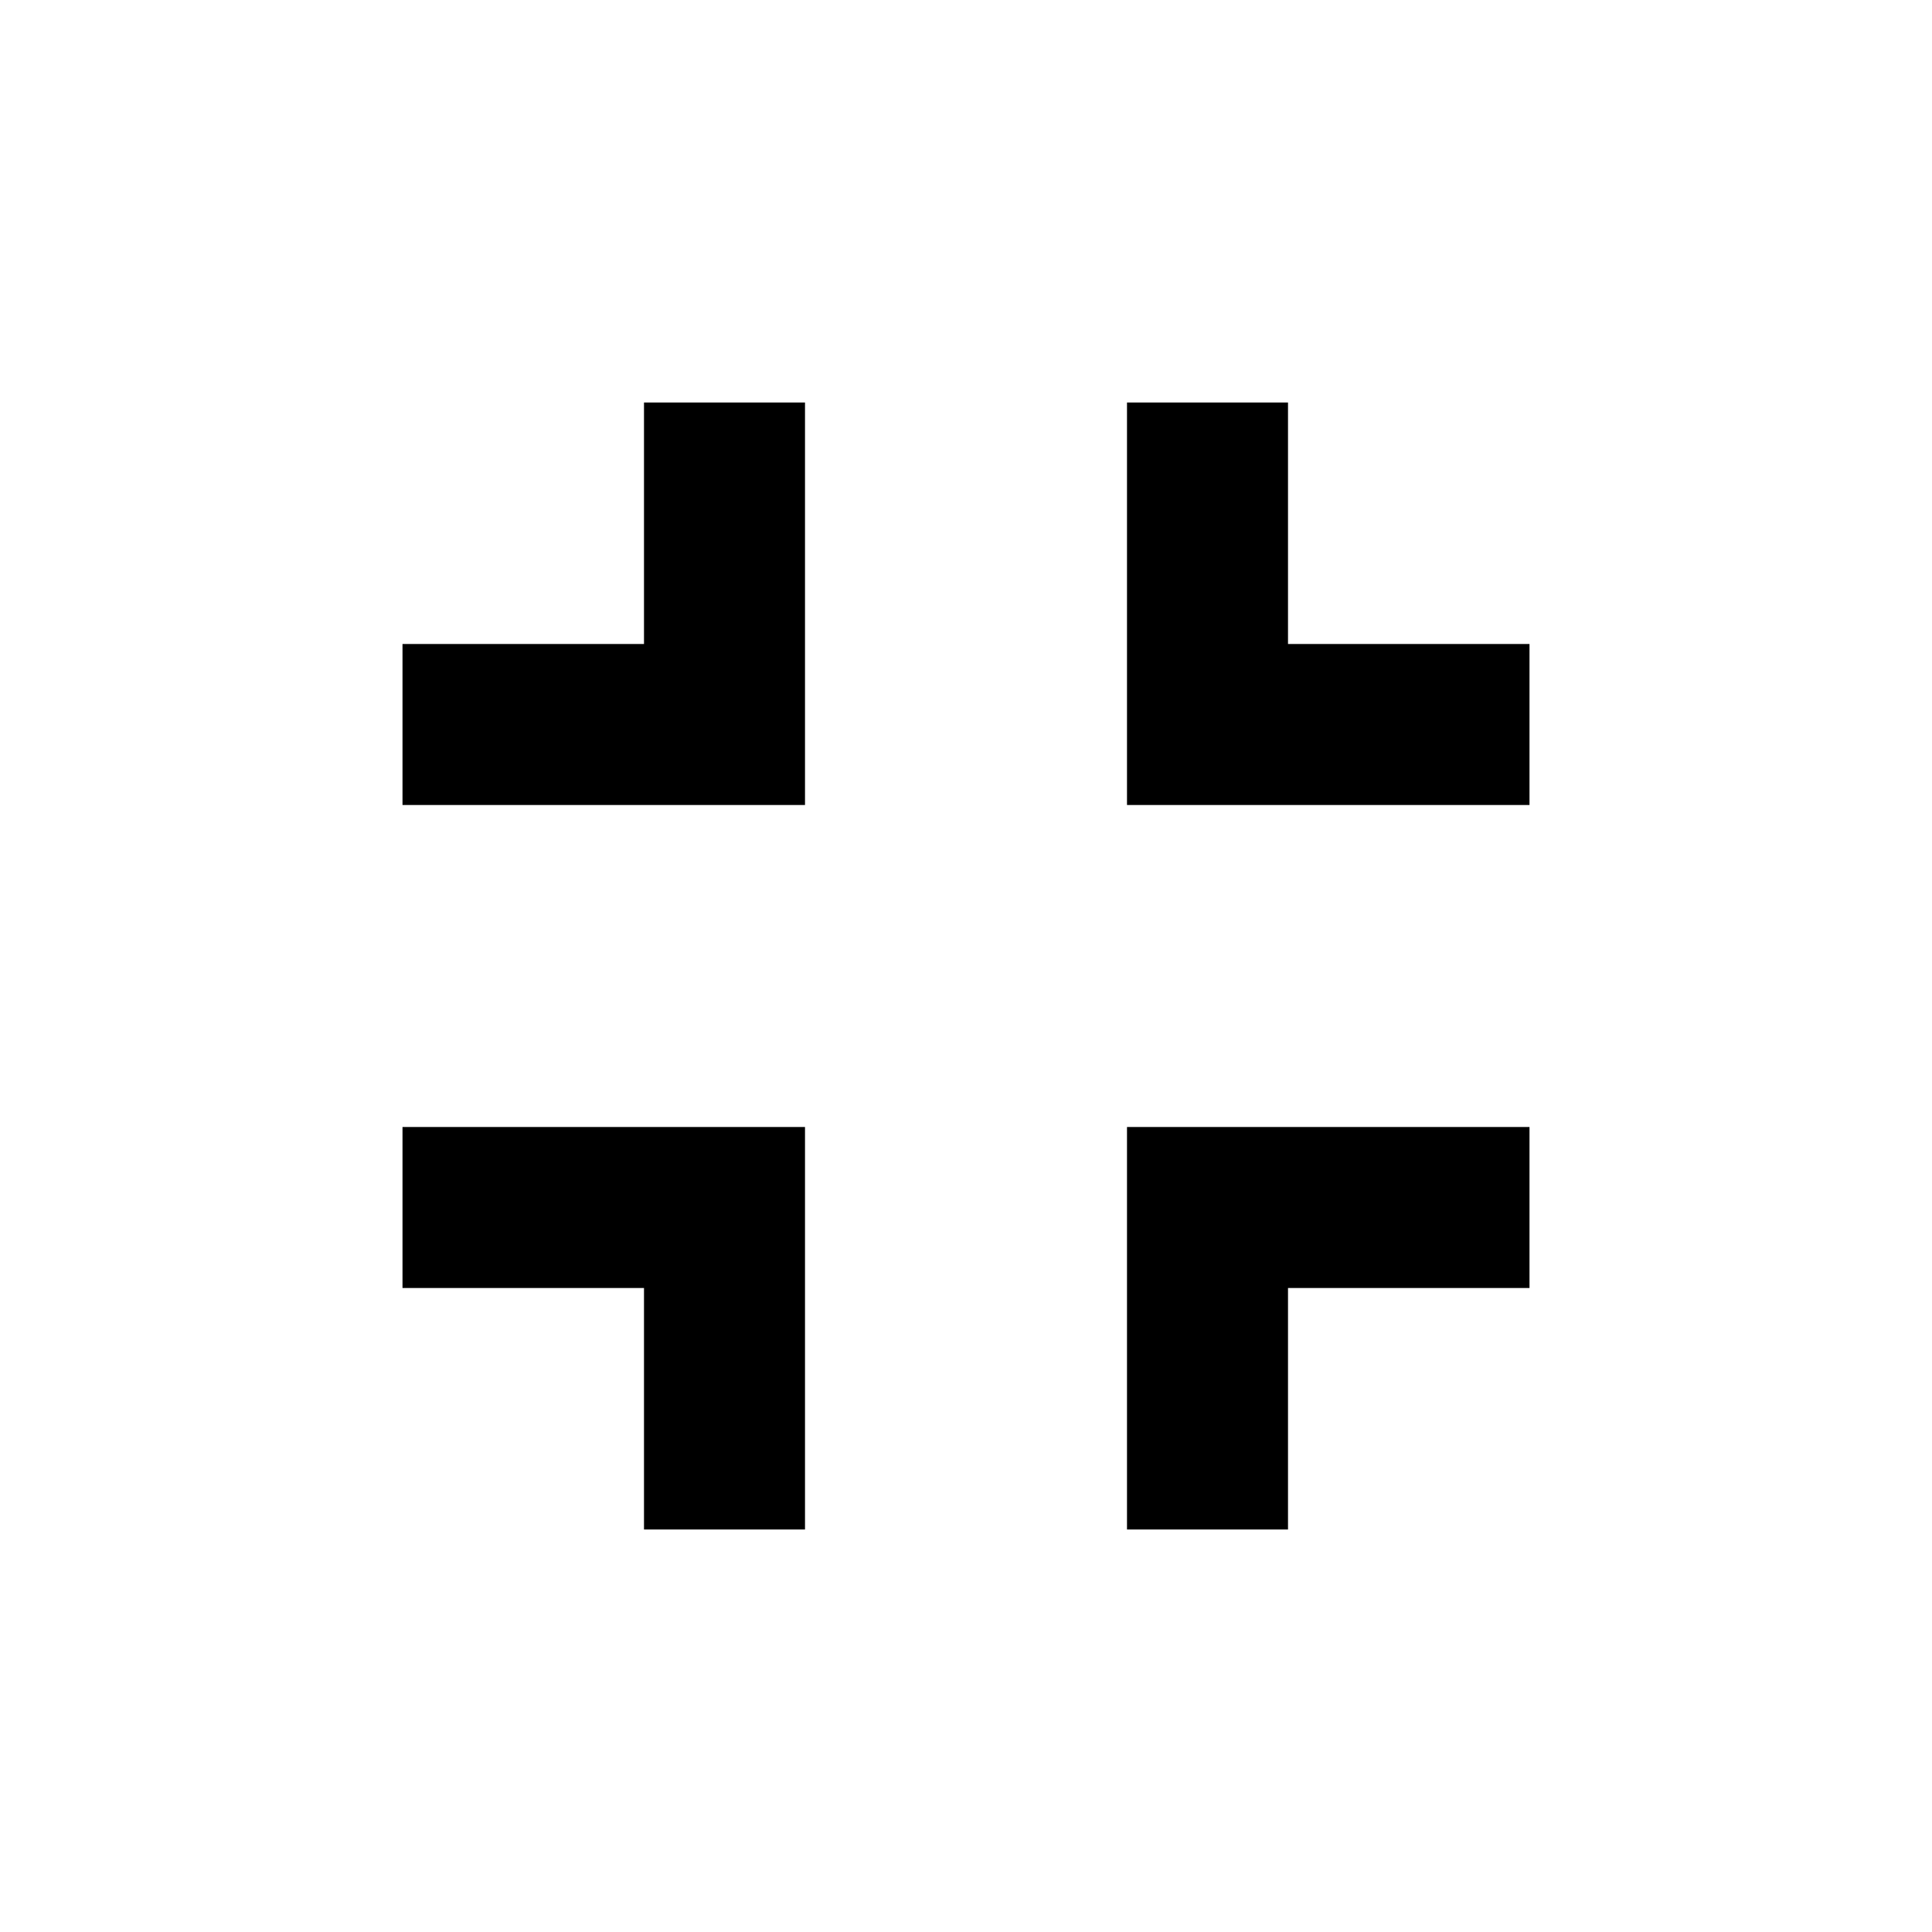
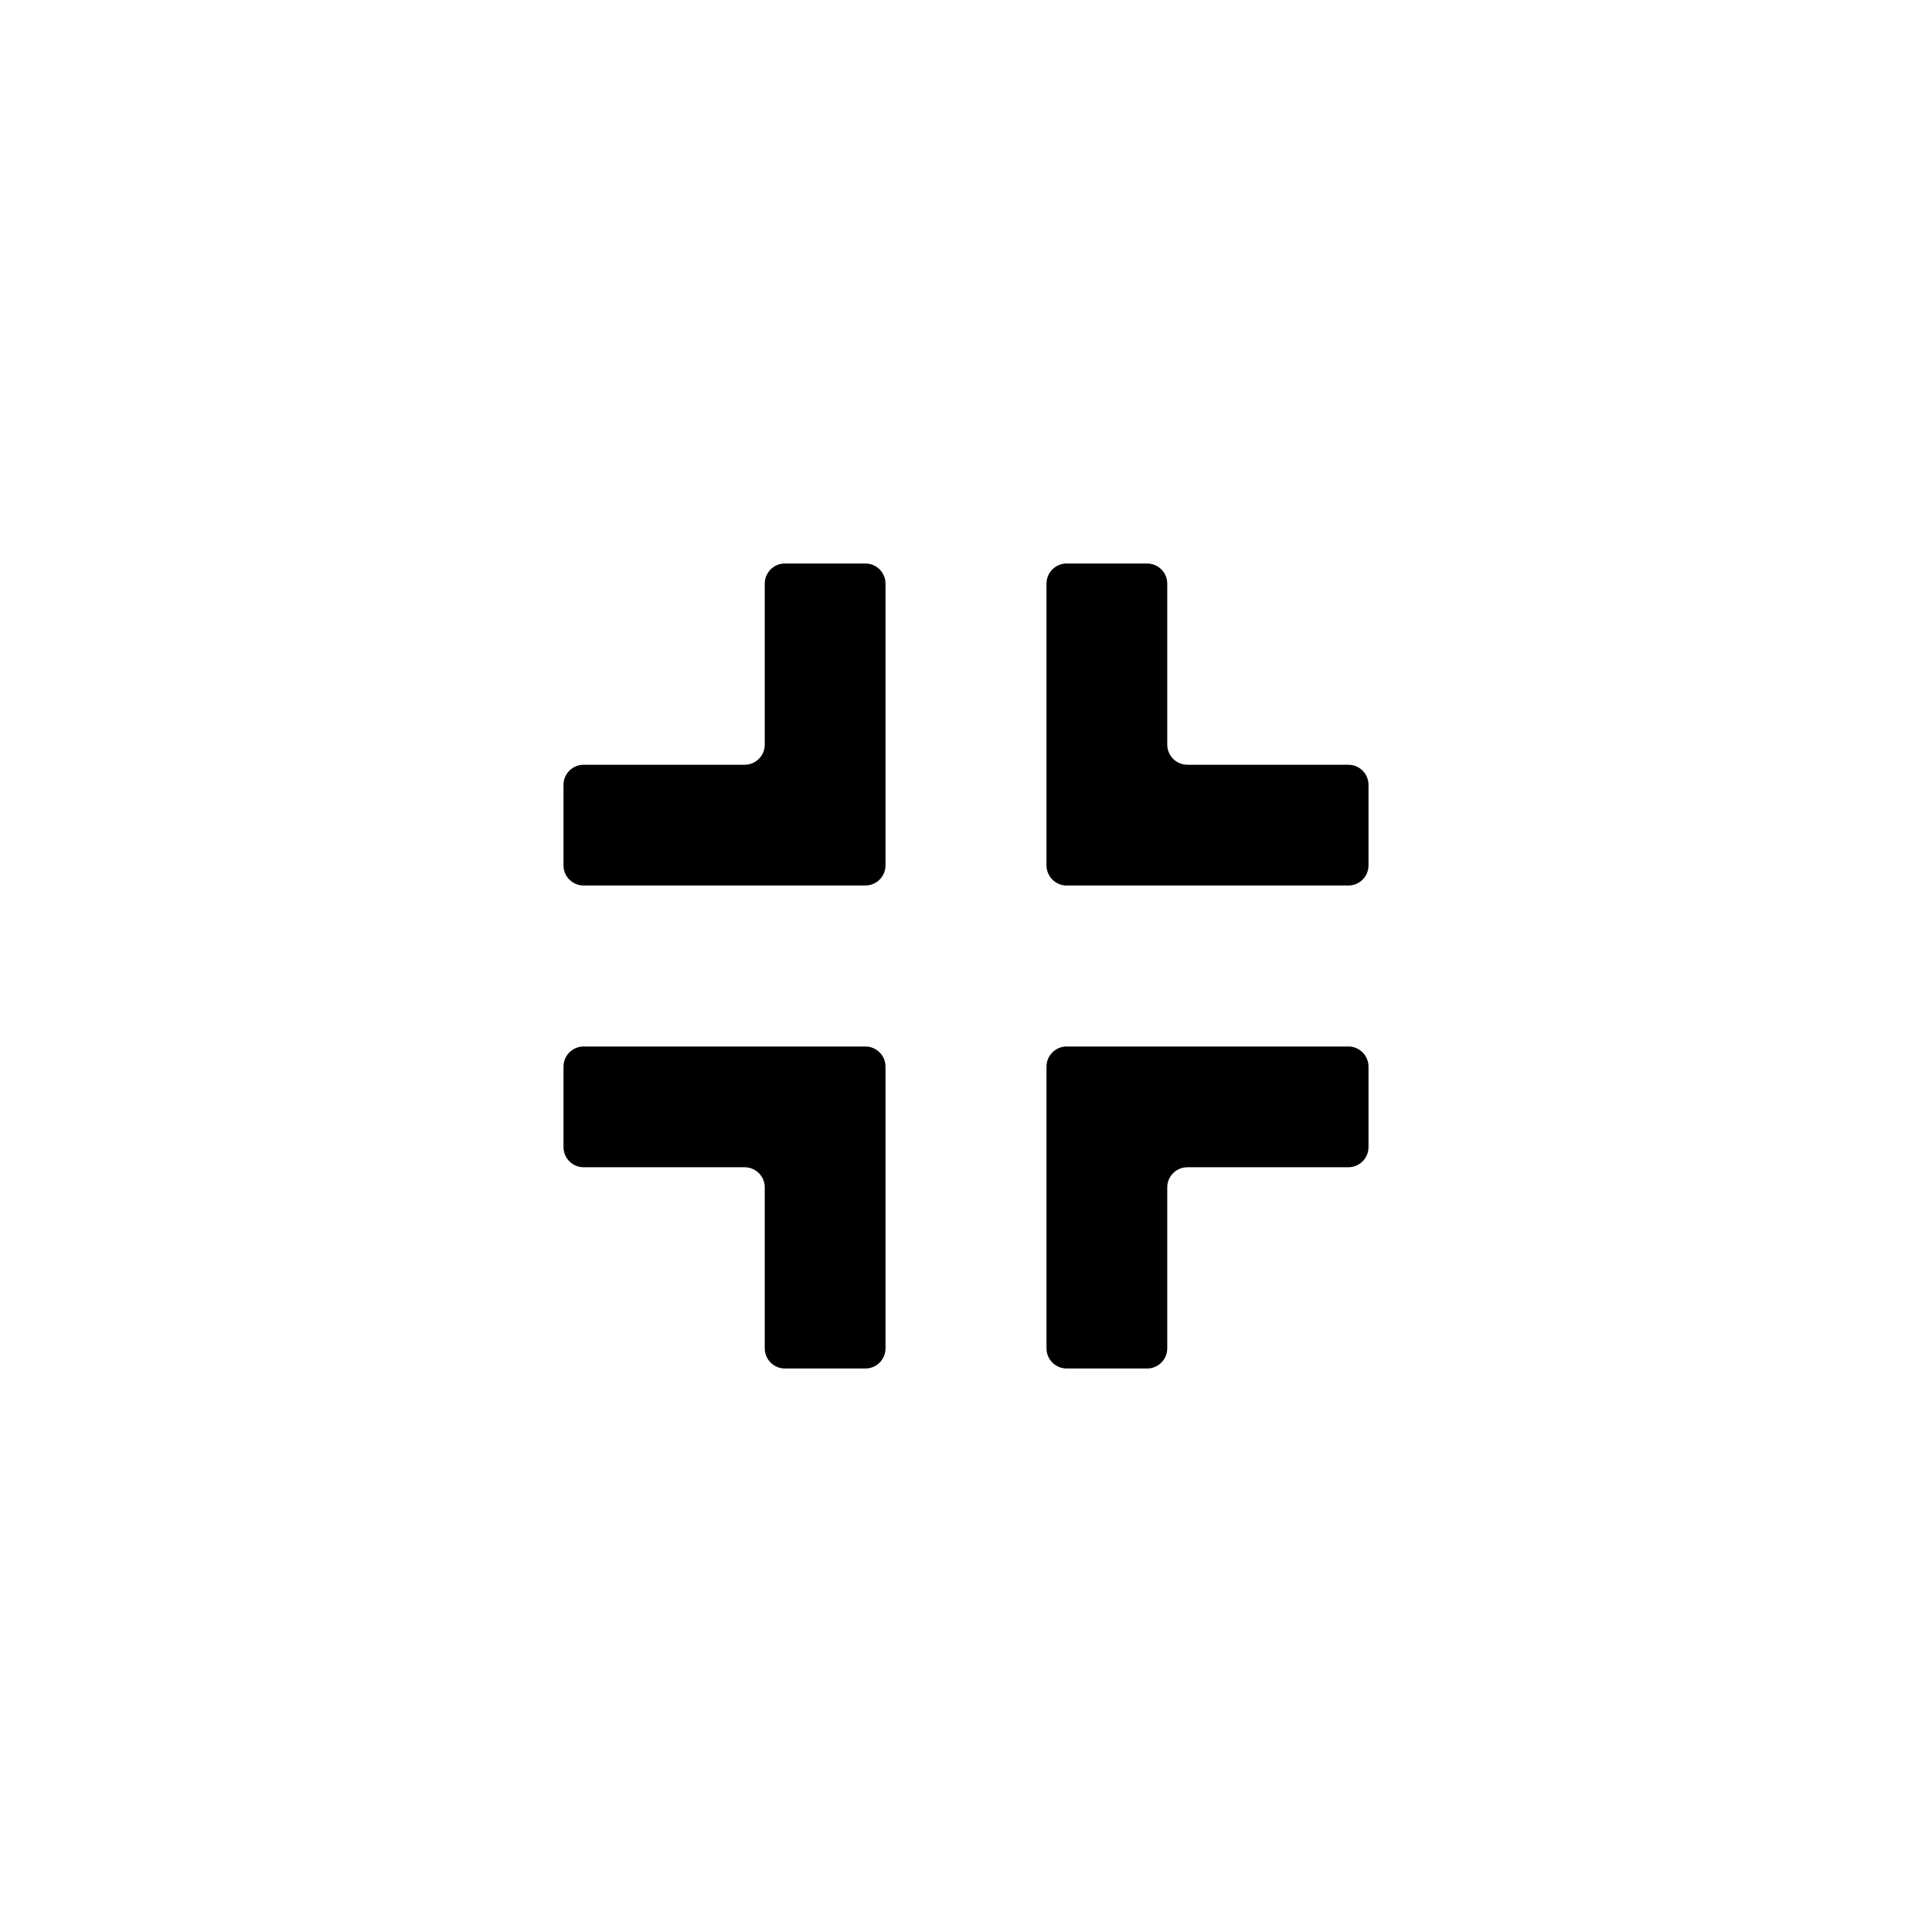
- <svg xmlns="http://www.w3.org/2000/svg" viewBox="0 0 24 24" fill="black" width="36px" height="36px">
-   <path d="M0 0h24v24H0V0z" fill="none" />
-   <path d="M5 16h3v3h2v-5H5v2zm3-8H5v2h5V5H8v3zm6 11h2v-3h3v-2h-5v5zm2-11V5h-2v5h5V8h-3z" />
+ <svg xmlns="http://www.w3.org/2000/svg" width="24" height="24" viewBox="0 0 24 24" fill="black">
+   <path fill-rule="evenodd" clip-rule="evenodd" d="M10.75 7C10.888 7 11 7.112 11 7.25V9.5V10.75C11 10.888 10.888 11 10.75 11H9.5L7.25 11C7.112 11 7 10.888 7 10.75V9.75C7 9.612 7.112 9.5 7.25 9.5L9.25 9.5C9.388 9.5 9.5 9.388 9.5 9.25V7.25C9.5 7.112 9.612 7 9.75 7H10.75ZM13.25 17C13.112 17 13 16.888 13 16.75V14.5L13 13.25C13 13.112 13.112 13 13.25 13H14.5L16.75 13C16.888 13 17 13.112 17 13.25L17 14.25C17 14.388 16.888 14.5 16.75 14.5L14.75 14.5C14.612 14.5 14.5 14.612 14.5 14.75V16.75C14.5 16.888 14.388 17 14.25 17H13.25ZM14.5 11L16.75 11C16.888 11 17 10.888 17 10.75V9.75C17 9.612 16.888 9.5 16.75 9.5L14.75 9.5C14.612 9.5 14.5 9.388 14.5 9.25L14.5 7.25C14.5 7.112 14.388 7 14.25 7H13.25C13.112 7 13 7.112 13 7.25L13 9.5V10.75C13 10.888 13.112 11 13.25 11H14.5ZM7 13.25C7 13.112 7.112 13 7.25 13L9.5 13H10.75C10.888 13 11 13.112 11 13.25L11 14.5L11 16.75C11 16.888 10.888 17 10.75 17H9.75C9.612 17 9.5 16.888 9.5 16.75L9.5 14.75C9.5 14.612 9.388 14.5 9.25 14.5L7.25 14.5C7.112 14.5 7 14.388 7 14.25V13.25Z" />
</svg>
